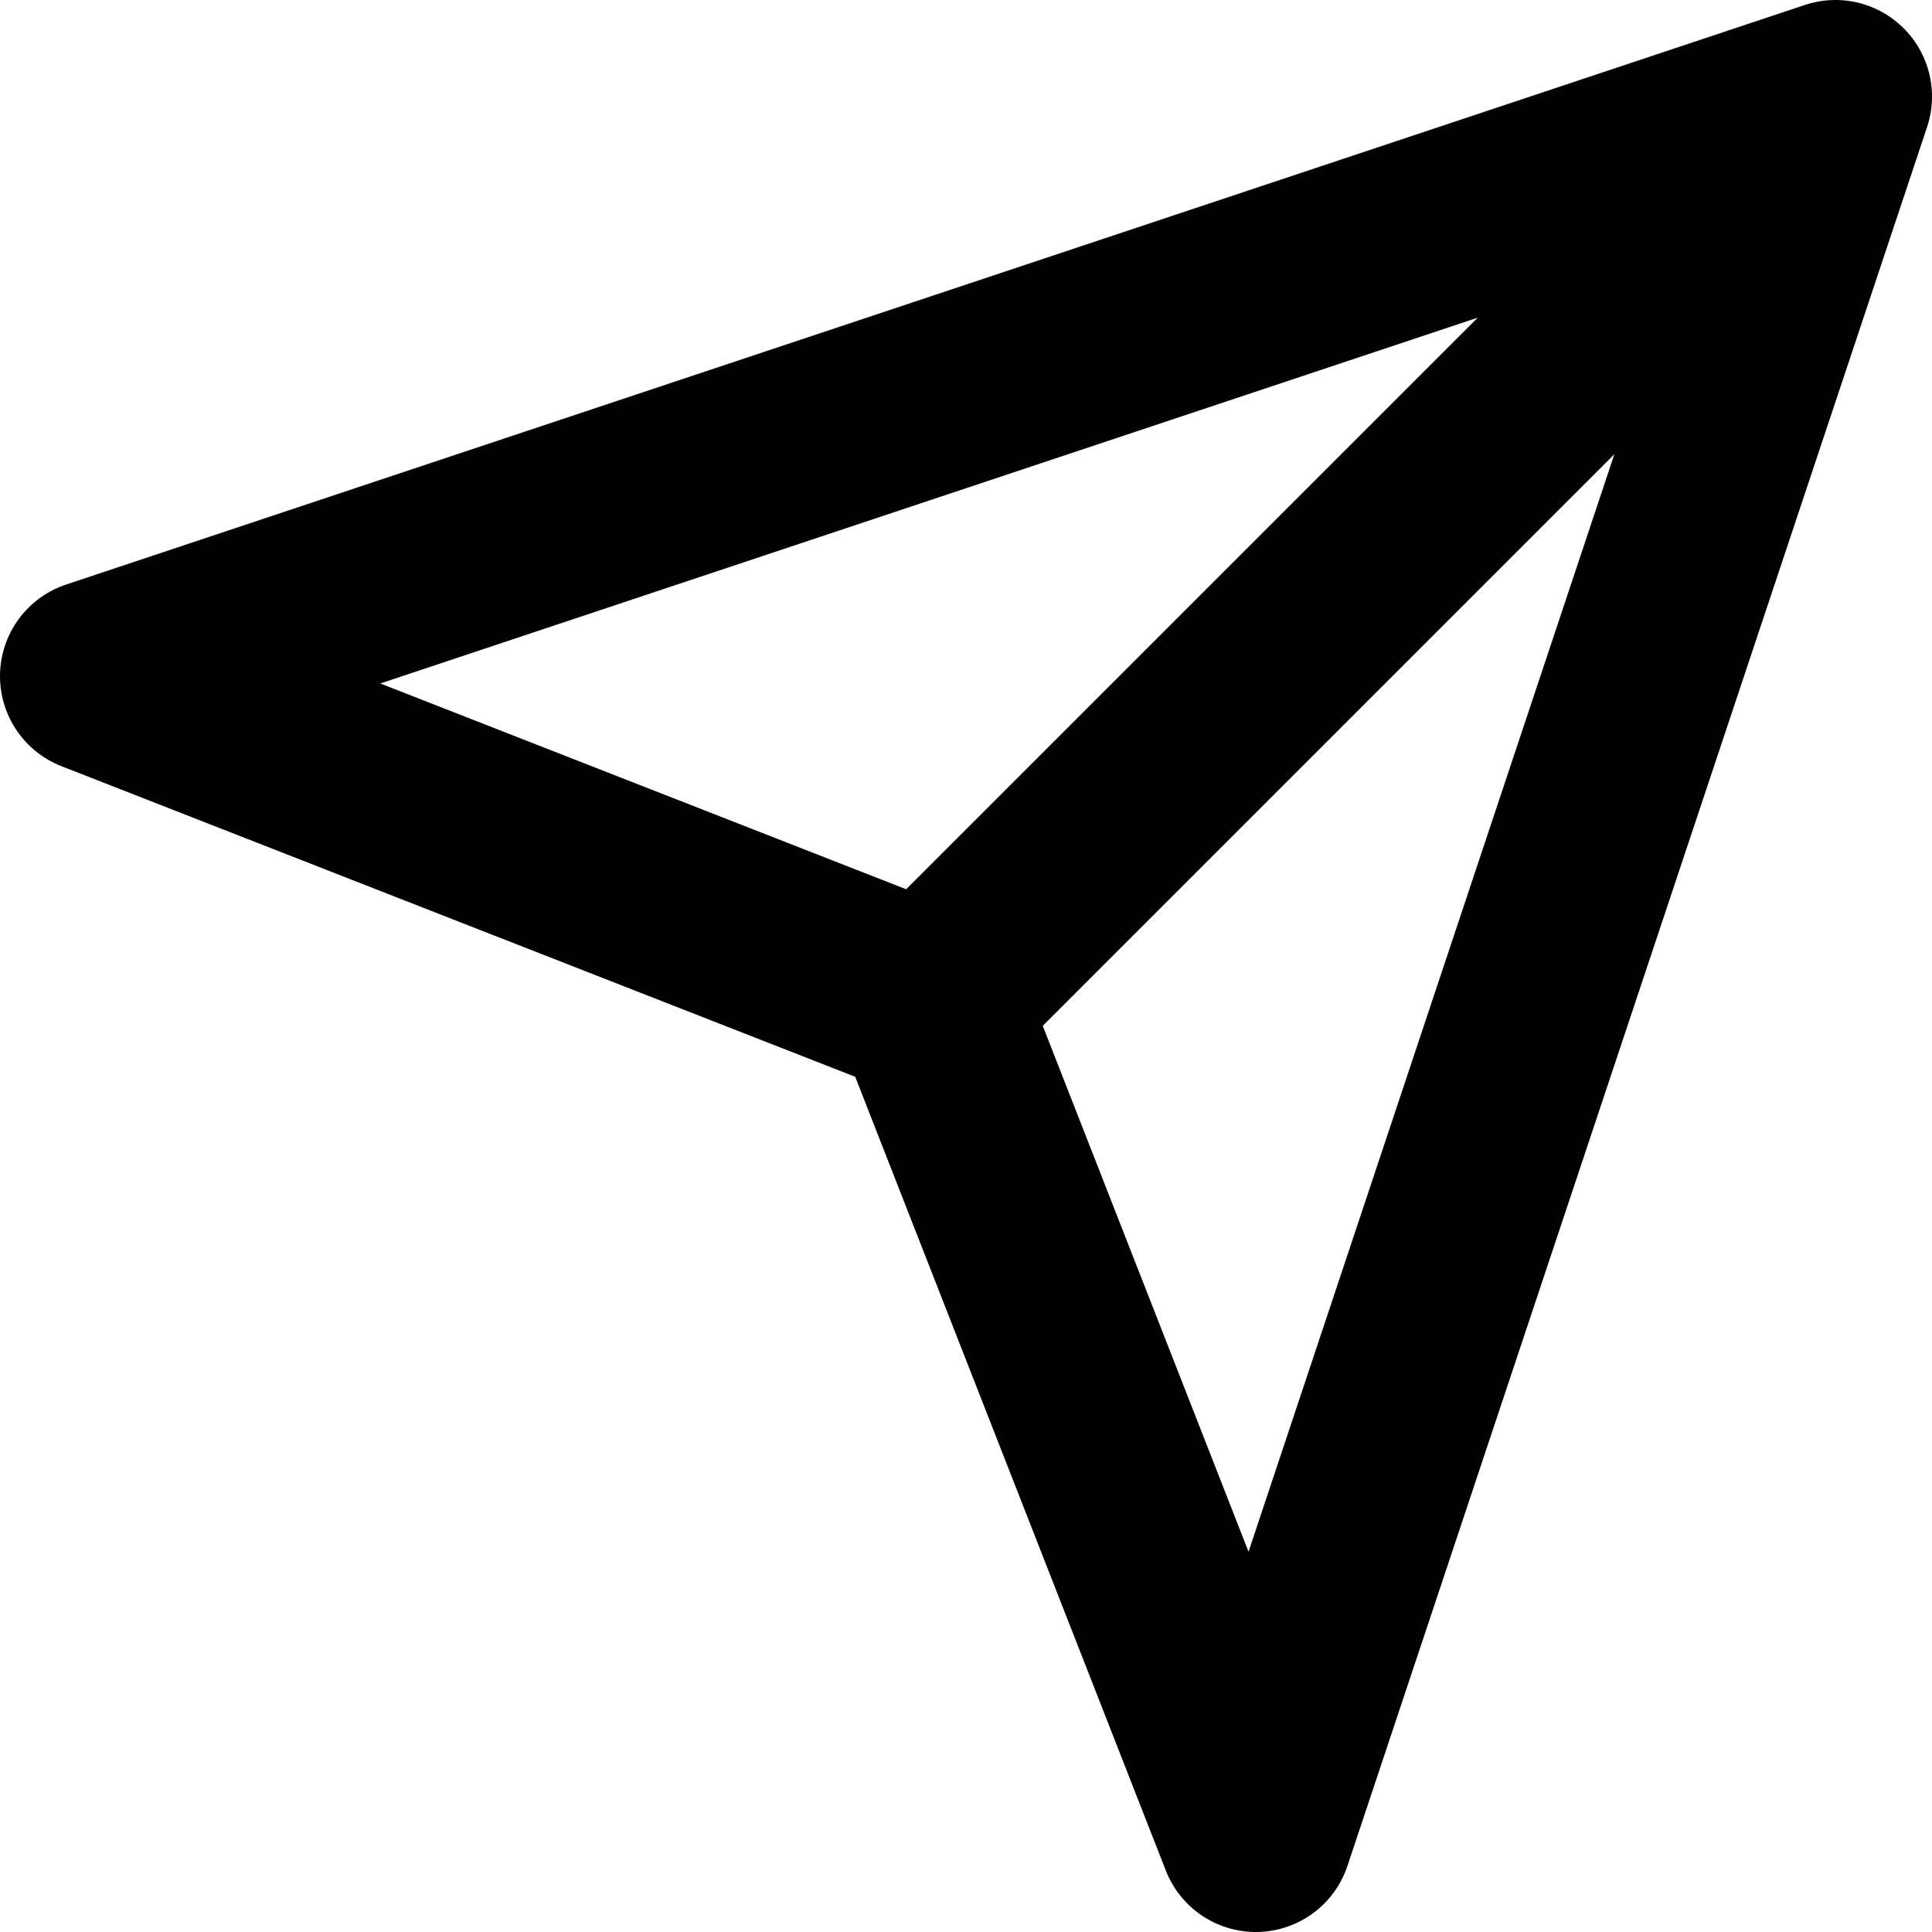
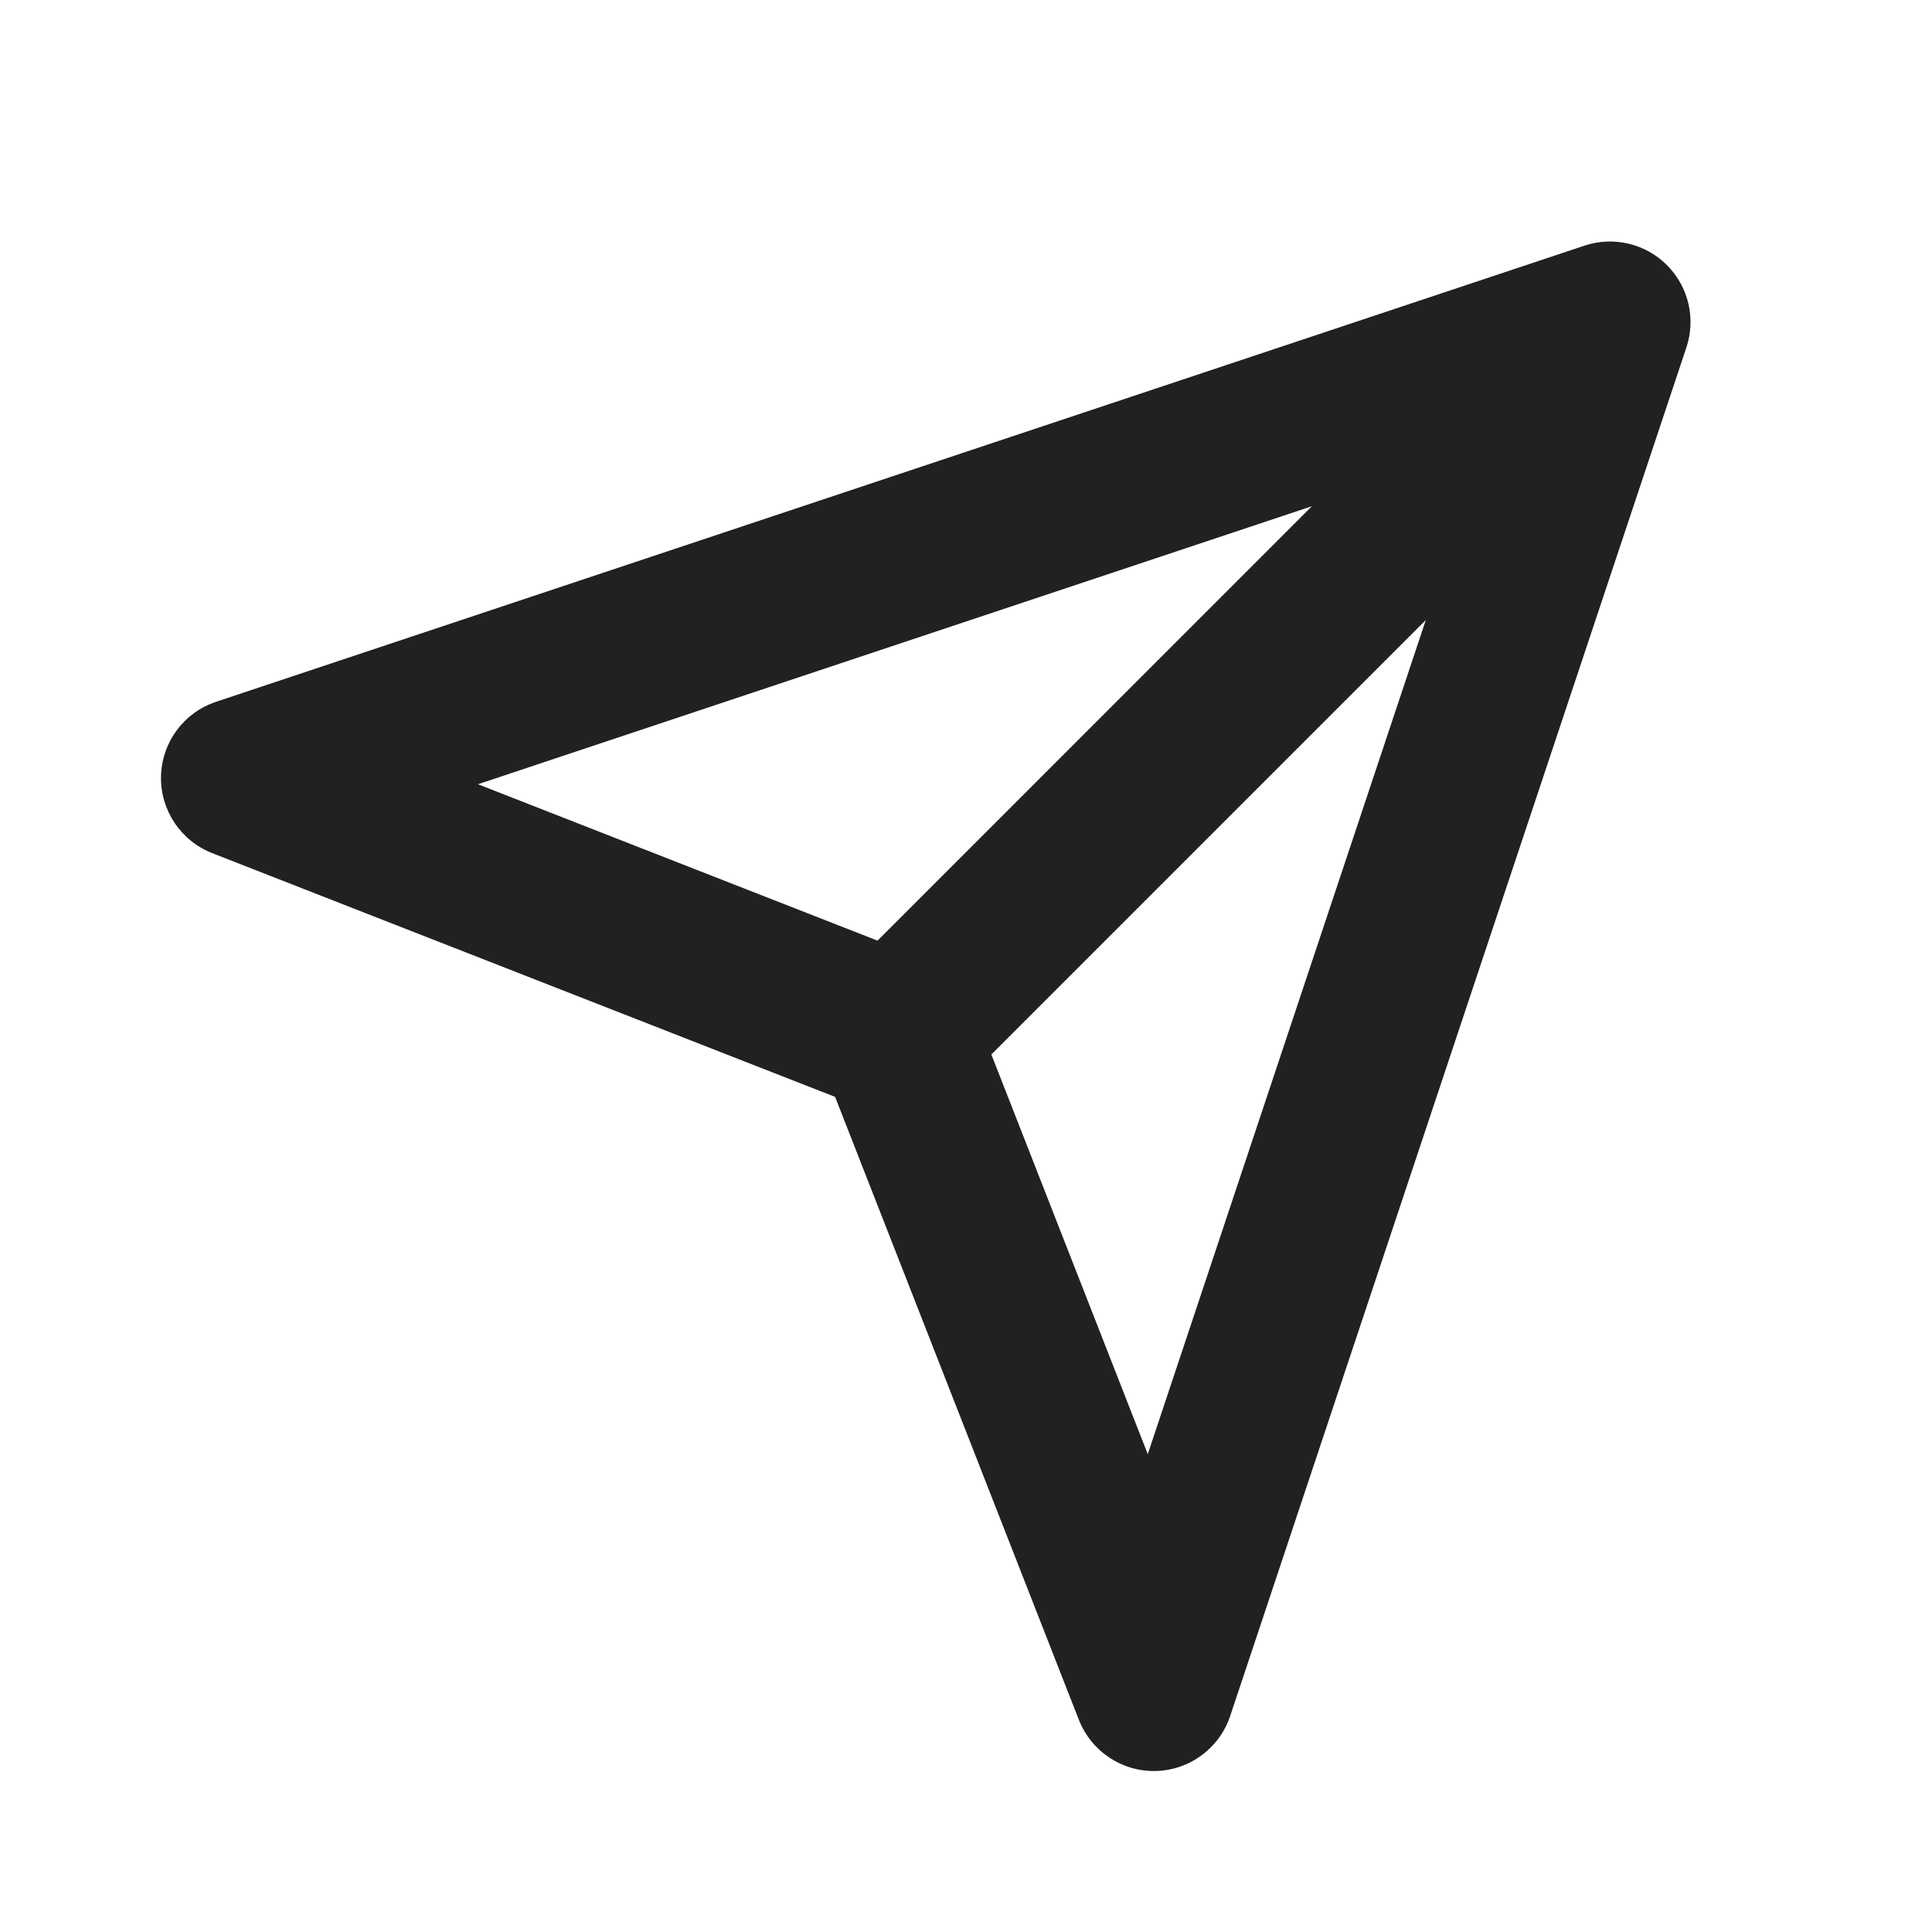
- <svg xmlns="http://www.w3.org/2000/svg" width="20" height="20" viewBox="0 0 20 20" fill="none">
-   <path d="M19 1L1 7L9.625 10.375M19 1L13 19L9.625 10.375M19 1L9.625 10.375" stroke="black" stroke-width="2" stroke-linecap="round" stroke-linejoin="round" />
+ <svg xmlns="http://www.w3.org/2000/svg" width="24" height="24" viewBox="0 0 24 24" fill="none">
+   <path fill-rule="evenodd" clip-rule="evenodd" d="M20.707 3.293C20.975 3.561 21.069 3.957 20.949 4.316L15.282 21.316C15.149 21.716 14.78 21.989 14.359 22C13.938 22.011 13.556 21.756 13.402 21.364L10.374 13.626L2.636 10.598C2.244 10.444 1.99 10.062 2 9.641C2.011 9.22 2.284 8.851 2.684 8.718L19.684 3.051C20.043 2.932 20.439 3.025 20.707 3.293ZM12.315 13.099L14.258 18.064L17.712 7.702L12.315 13.099ZM16.297 6.288L5.937 9.742L10.901 11.685L16.297 6.288Z" fill="#212121" />
</svg>
